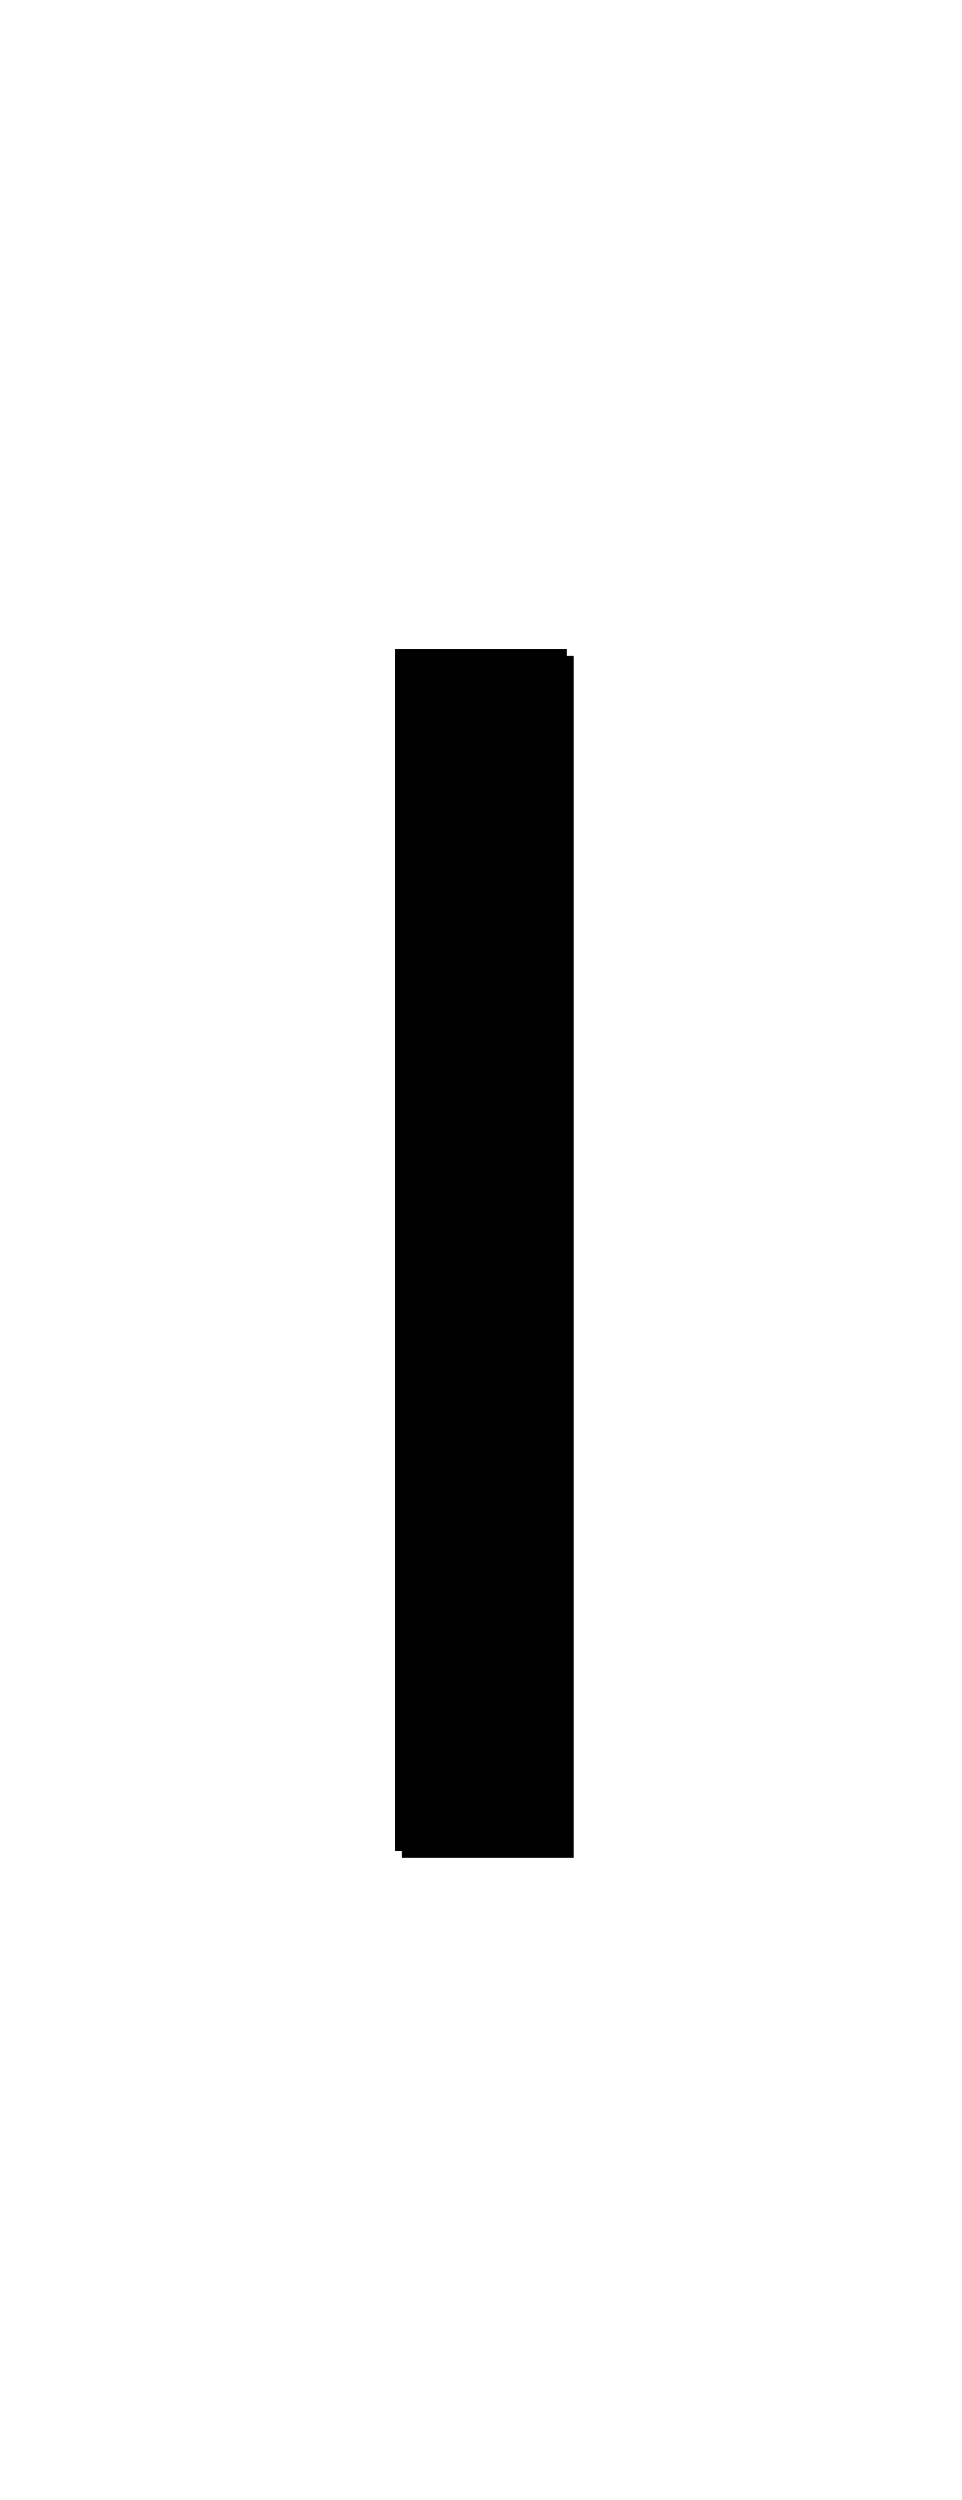
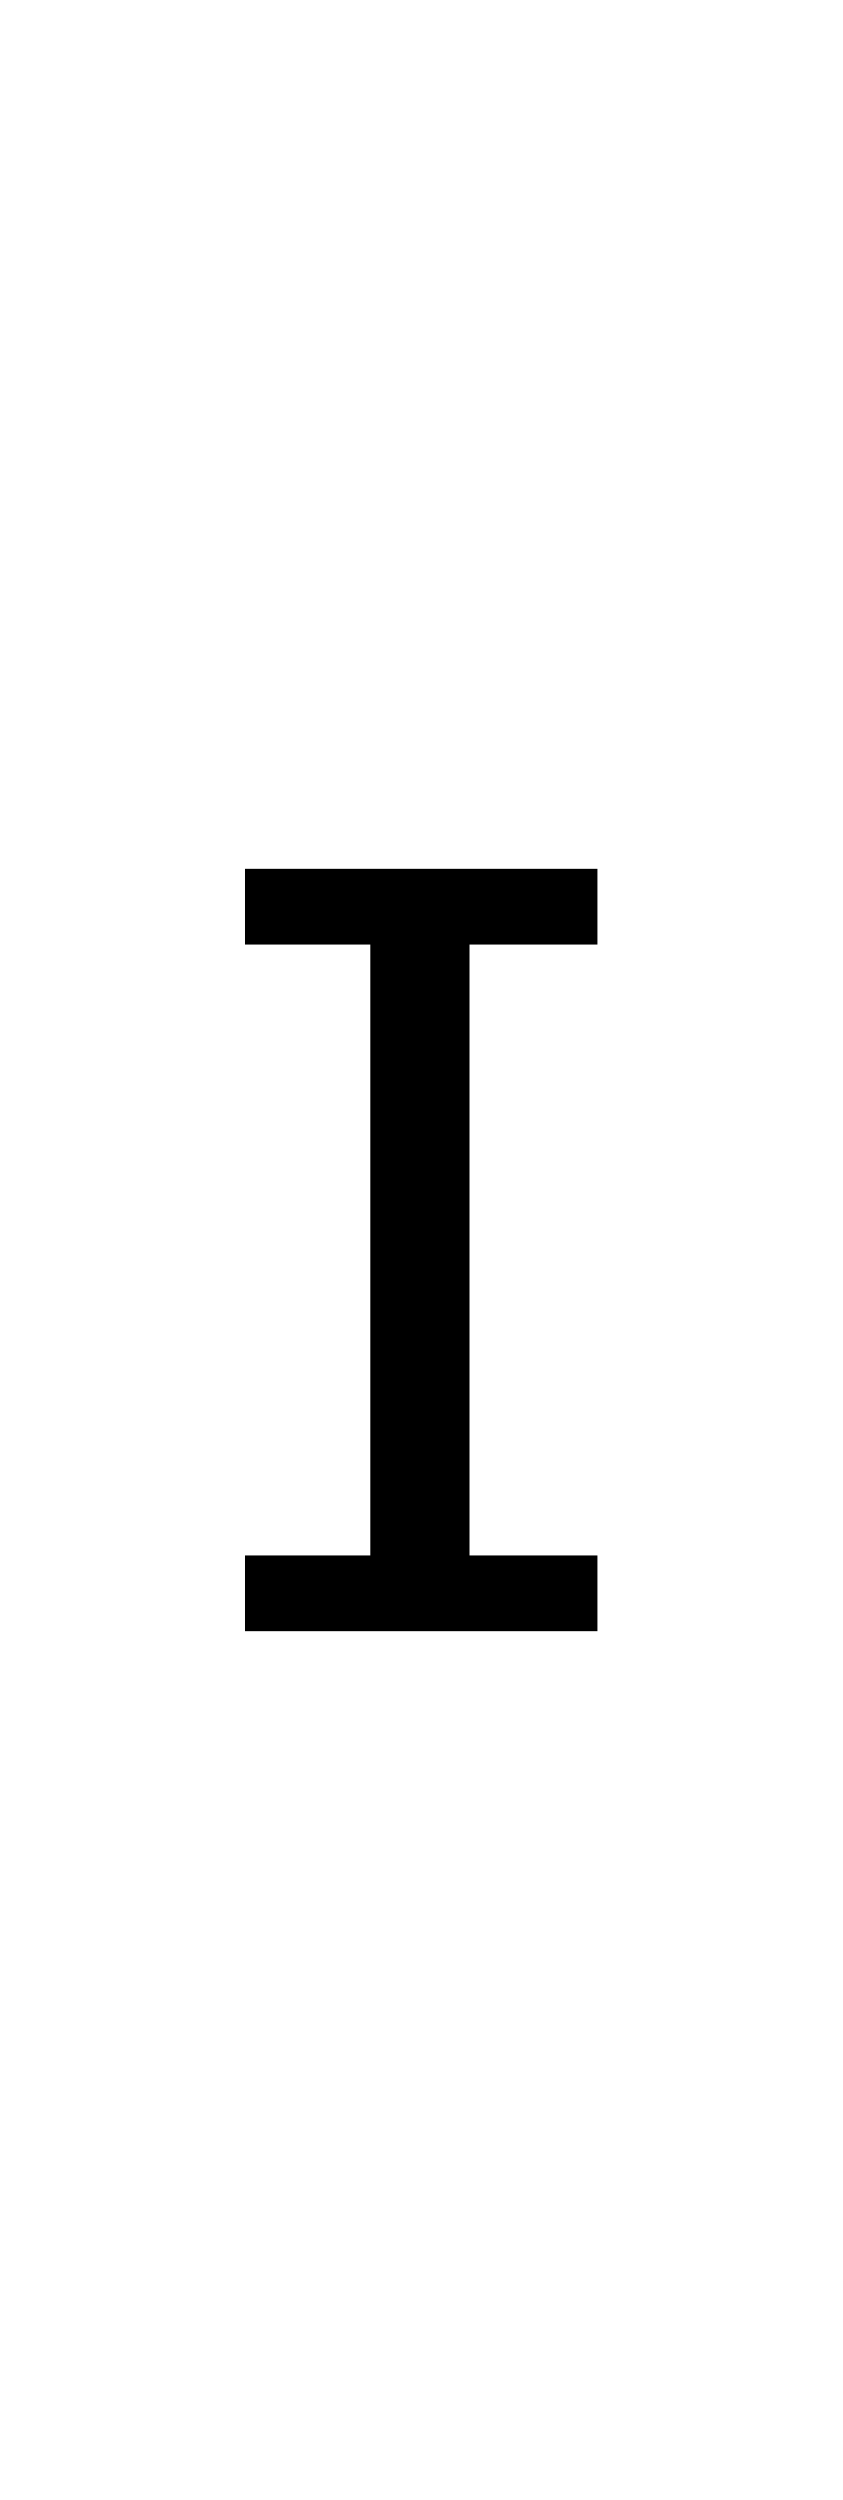
- <svg xmlns="http://www.w3.org/2000/svg" width="70.04px" height="182.04px" viewBox="214.98 -16.02 70.04 182.04" style="background: rgba(0, 0, 0, 0) none repeat scroll 0% 0%;" preserveAspectRatio="xMidYMid">
+ <svg xmlns="http://www.w3.org/2000/svg" width="126.04px" height="374.04px" viewBox="186.98 -112.02 126.04 374.04" style="background: rgba(0, 0, 0, 0) none repeat scroll 0% 0%;" preserveAspectRatio="xMidYMid">
  <defs>
-     <filter id="editing-extrusion" x="-100%" y="-100%" width="300%" height="300%">
-       <feFlood result="color1" flood-color="none" />
-       <feConvolveMatrix order="1,1" divisor="1" kernelMatrix="1" in="SourceAlpha" result="extrude" />
-       <feComposite in="color1" in2="extrude" result="comp-extrude" operator="in" />
-       <feOffset dx="0.5" dy="0.5" in="comp-extrude" result="offset-extrude" />
-       <feMerge>
-         <feMergeNode in="offset-extrude" />
-         <feMergeNode in="SourceGraphic" />
-       </feMerge>
+     <filter id="editing-hole" x="-100%" y="-100%" width="300%" height="300%">
+       <feFlood flood-color="none" result="black" />
+       <feMorphology operator="dilate" radius="2" in="SourceGraphic" result="erode" />
+       <feGaussianBlur in="erode" stdDeviation="4" result="blur" />
+       <feOffset in="blur" dx="2" dy="2" result="offset" />
+       <feComposite operator="atop" in="offset" in2="black" result="merge" />
+       <feComposite operator="in" in="merge" in2="SourceGraphic" result="inner-shadow" />
    </filter>
  </defs>
-   <g filter="url(#editing-extrusion)">
-     <g transform="translate(232.515, 118.76)">
-       <path d="M11.23-87.52L23.74-87.52L23.74 0L11.23 0L11.23-87.52Z" fill="#000000" />
+   <g filter="url(#editing-hole)">
+     <g transform="translate(212.695, 132.03)">
+       <path d="M10.94-114.06L63.67-114.06L63.67-102.73L44.53-102.73L44.53-11.33L63.67-11.33L63.67 0L10.94 0L10.94-11.33L29.69-11.33L29.69-102.73L10.94-102.73L10.94-114.06Z" fill="#000000" />
    </g>
  </g>
  <style>text {
  font-size: 64px;
  font-family: Arial Black;
  dominant-baseline: central;
  text-anchor: middle;
}</style>
</svg>
